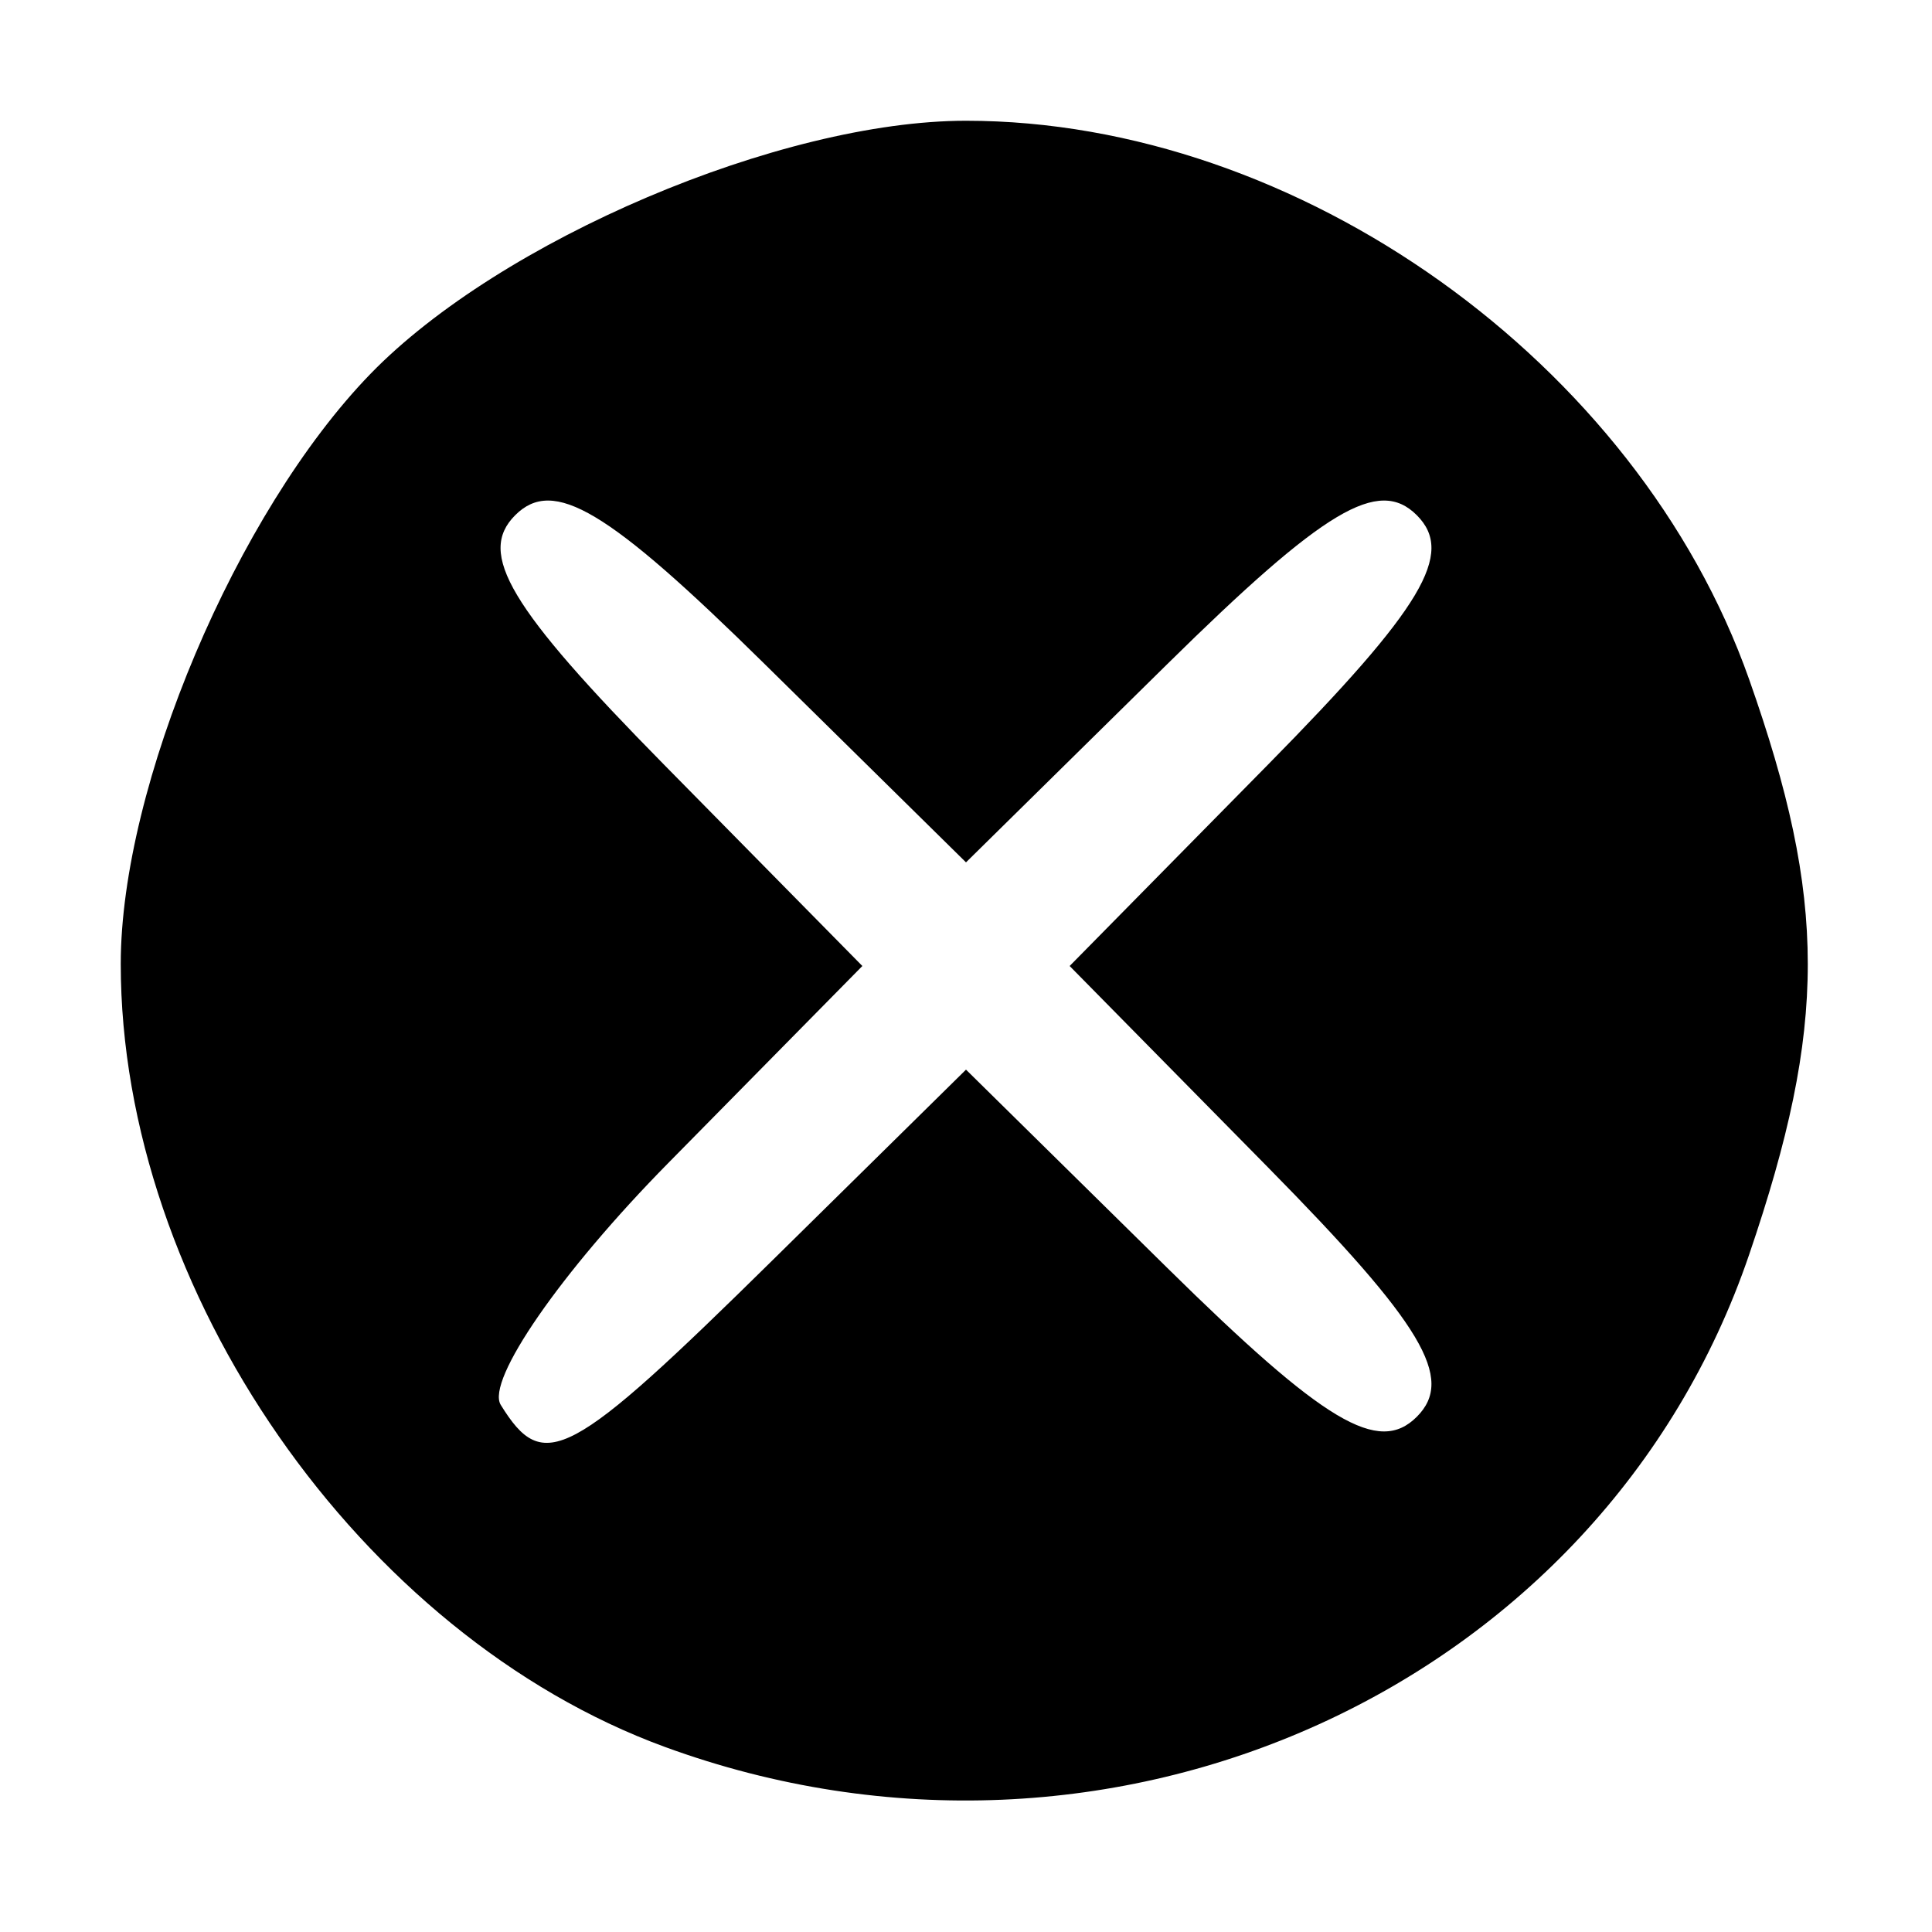
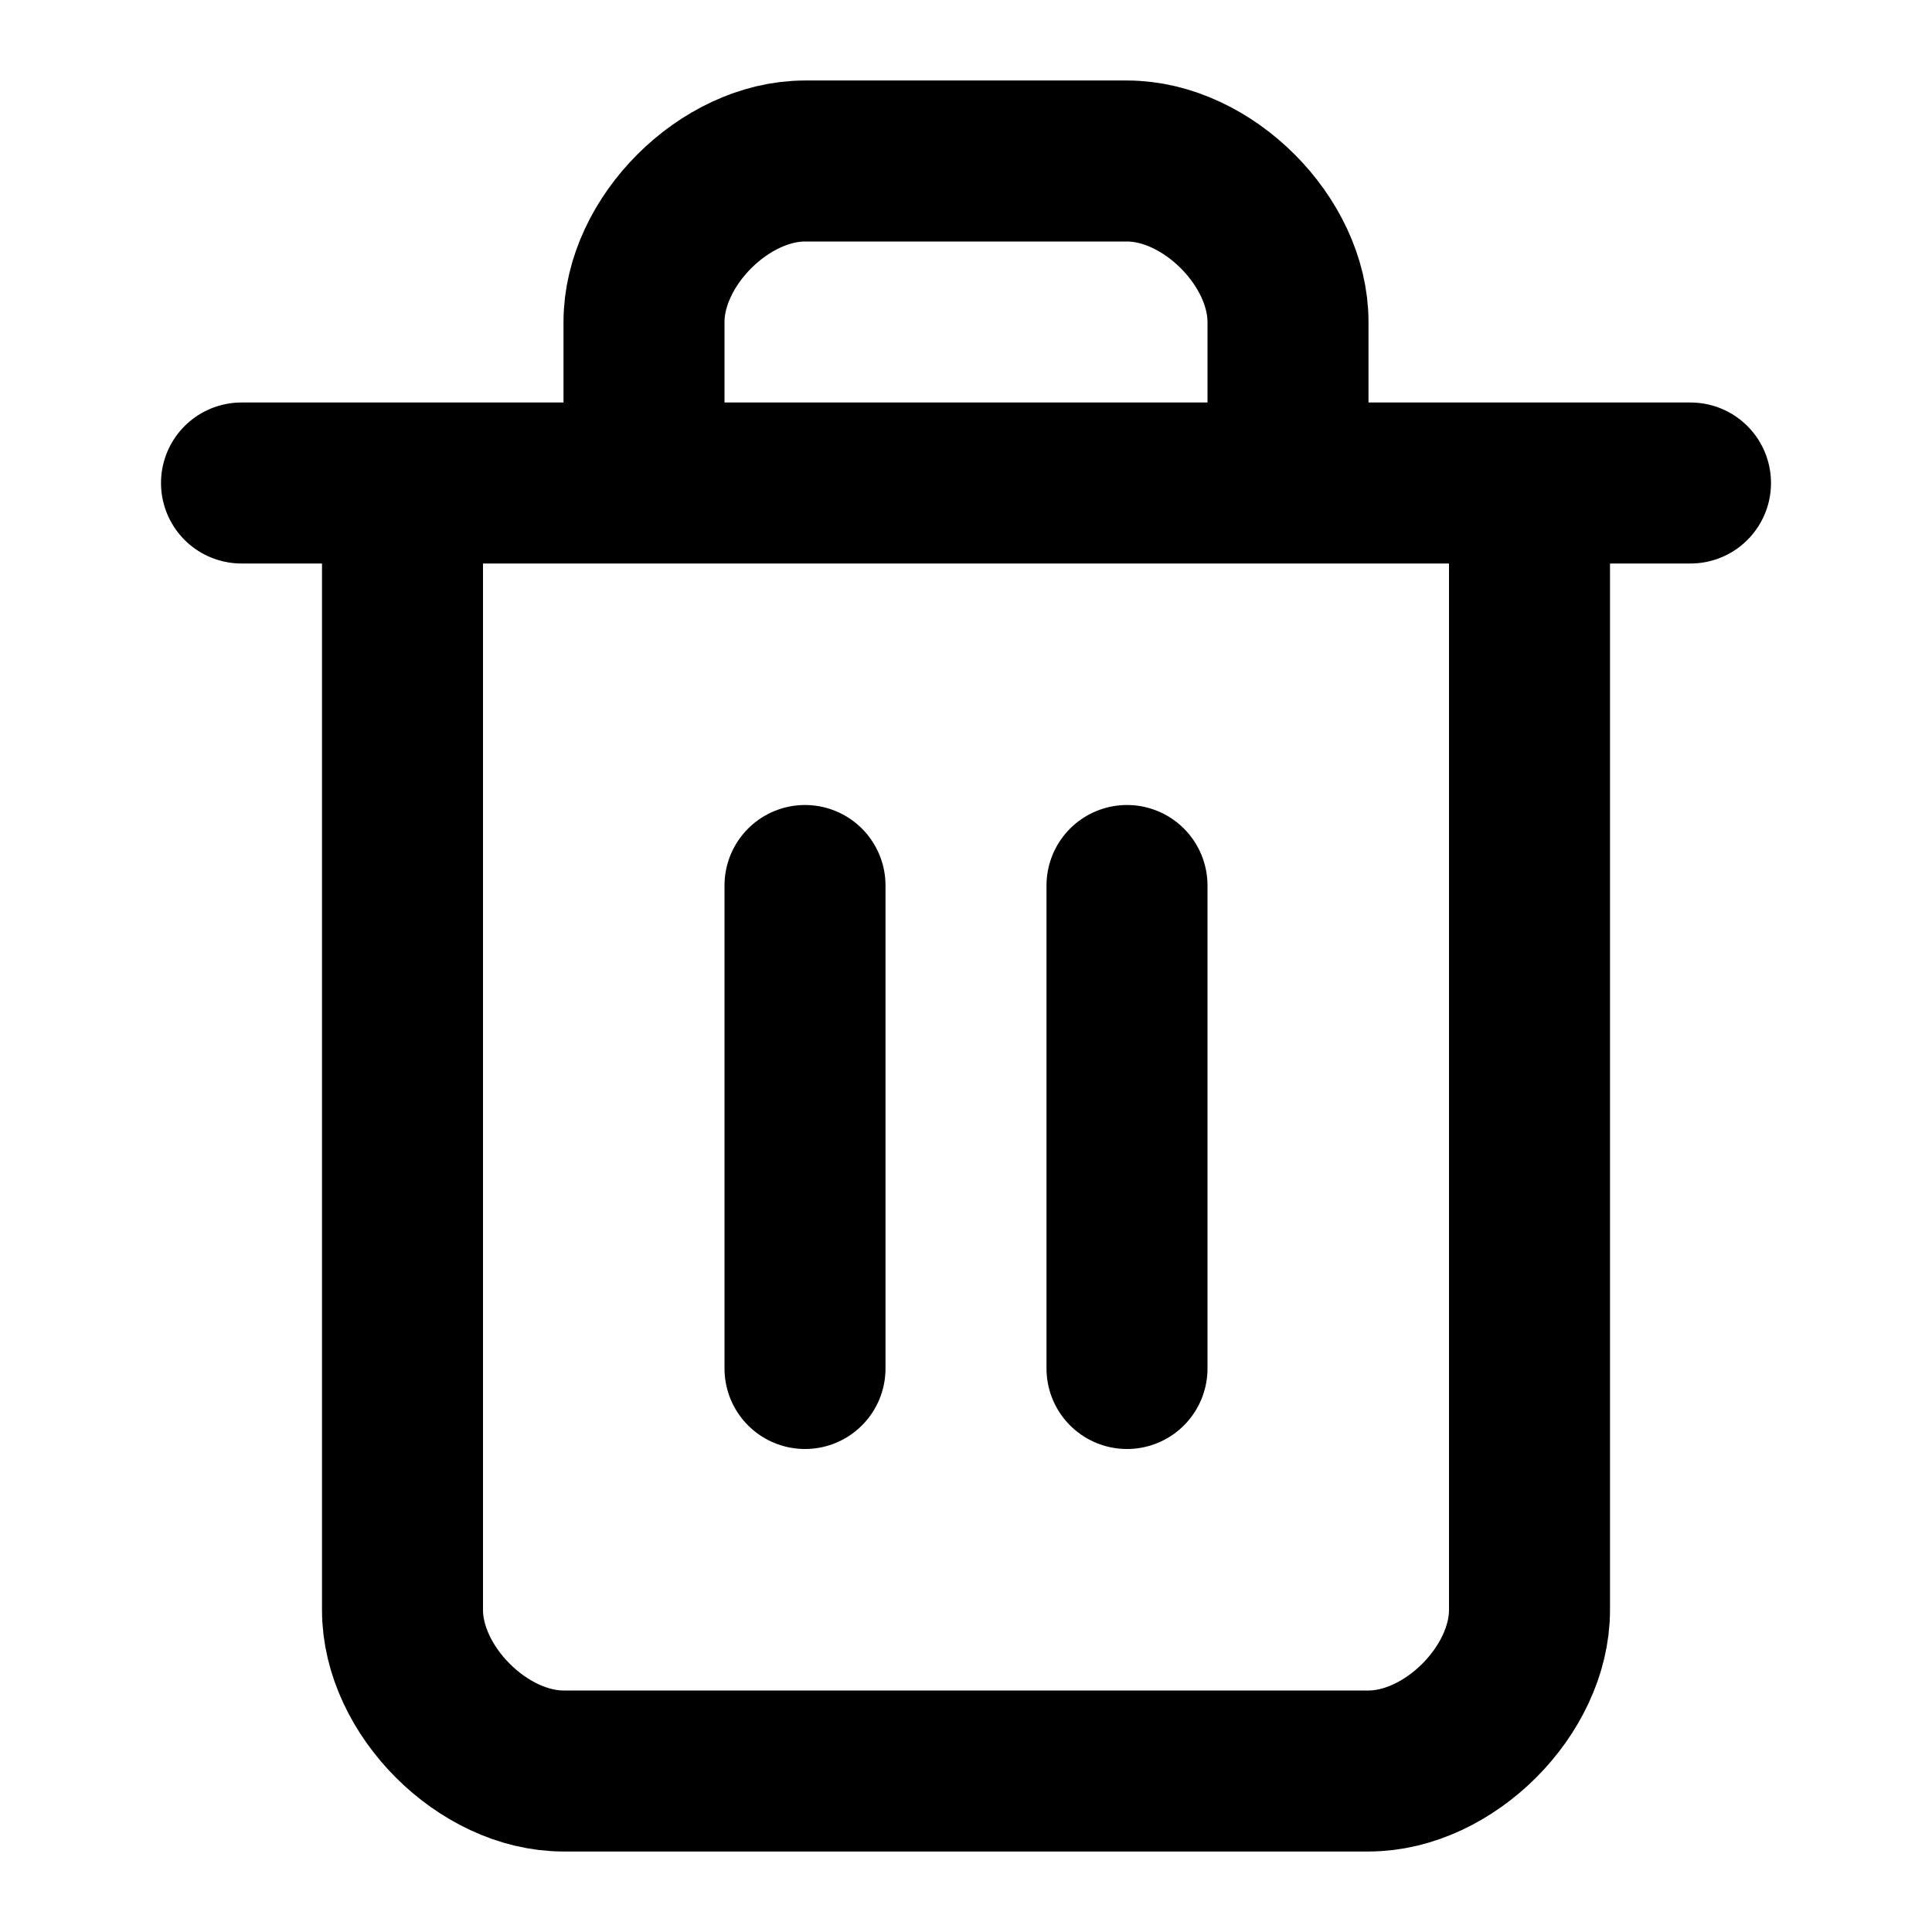
- <svg xmlns="http://www.w3.org/2000/svg" width="48" height="48" viewBox="0 0 48 48">
-   <path d="M16.519,43.402 C8.957,40.634 3.000,32.062 3.000,23.948 C3.000,19.522 5.877,12.722 9.199,9.294 C12.425,5.966 19.399,3.000 24.000,3.000 C32.258,3.000 40.680,9.008 43.457,16.879 C45.399,22.383 45.400,25.471 43.459,31.165 C39.795,41.921 27.603,47.459 16.519,43.402 Z M19.216,31.288 L24.000,26.575 L28.994,31.494 C32.906,35.348 34.250,36.150 35.200,35.200 C36.150,34.250 35.348,32.906 31.494,28.994 L26.575,24.000 L31.494,19.006 C35.348,15.094 36.150,13.750 35.200,12.800 C34.250,11.850 32.906,12.652 28.994,16.506 L24.000,21.425 L19.006,16.506 C15.094,12.652 13.750,11.850 12.800,12.800 C11.850,13.750 12.652,15.094 16.506,19.006 L21.425,24.000 L16.594,28.904 C13.937,31.602 12.068,34.302 12.441,34.904 C13.507,36.629 14.130,36.297 19.216,31.288 Z" fill="currentColor" fill-rule="evenodd" />
+ <svg xmlns="http://www.w3.org/2000/svg" width="24" height="24" viewBox="0 0 24 24" fill="none" stroke="currentColor" stroke-width="2" stroke-linecap="round" stroke-linejoin="round" class="lucide lucide-trash-2">
+   <path d="M3 6h18M19 6v14c0 1-1 2-2 2H7c-1 0-2-1-2-2V6M8 6V4c0-1 1-2 2-2h4c1 0 2 1 2 2v2M10 11v6M14 11v6" />
</svg>
